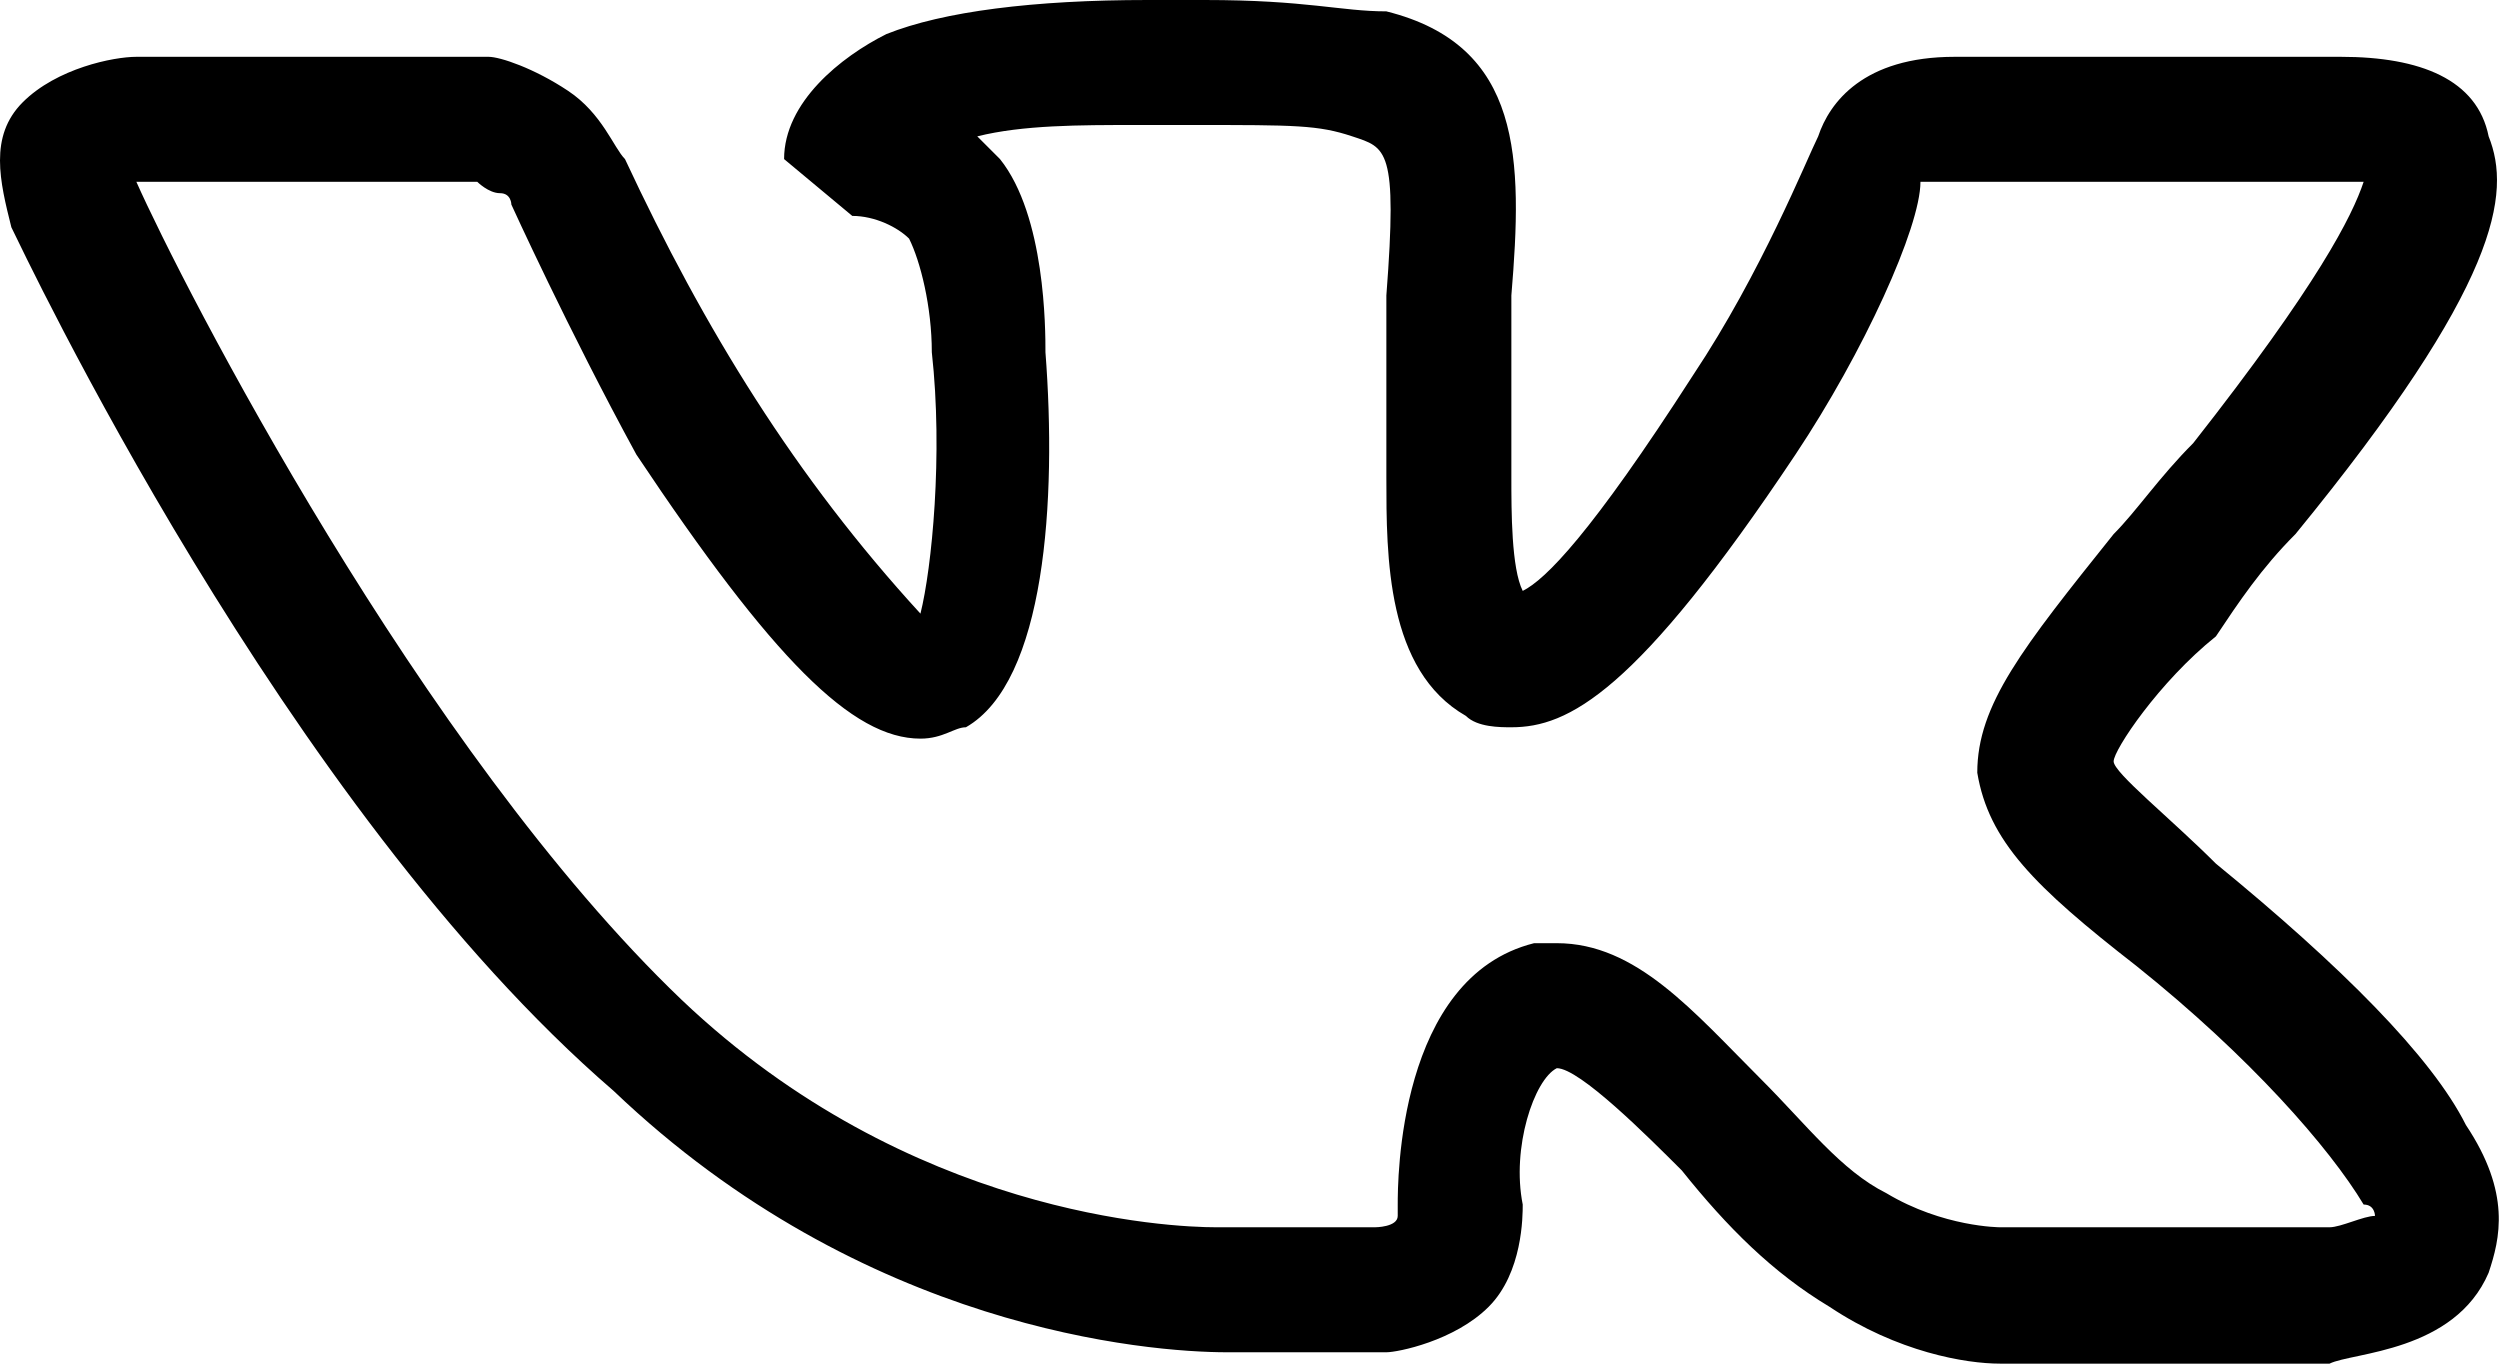
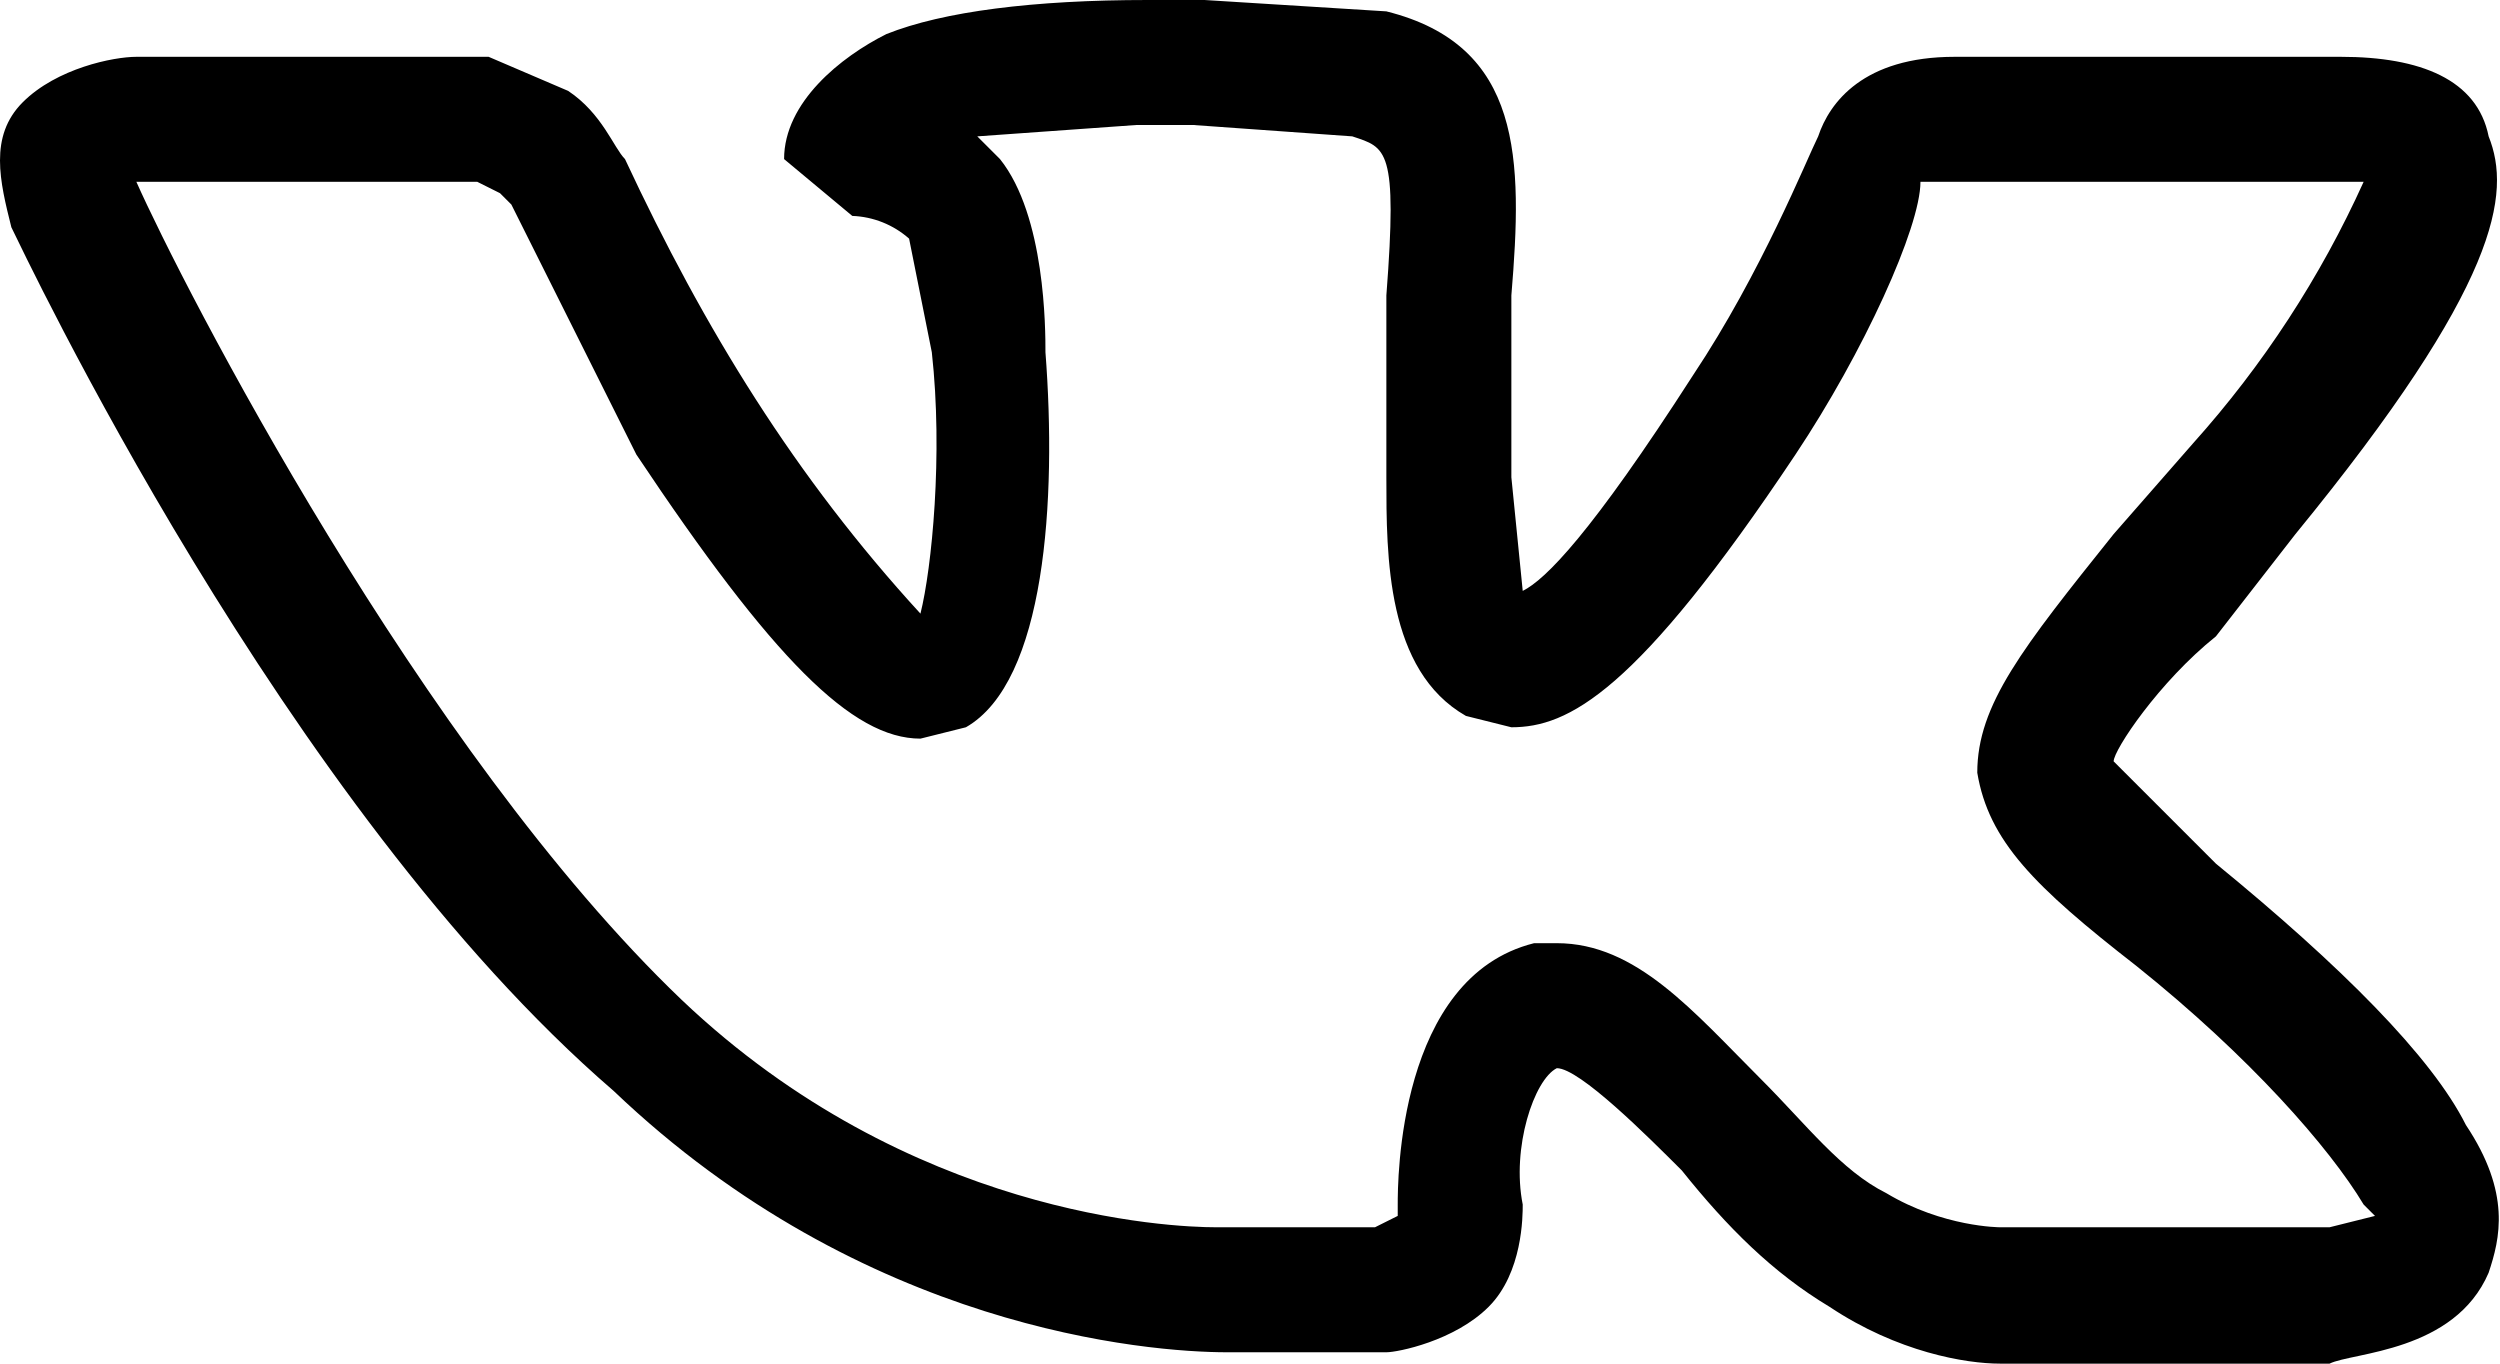
- <svg xmlns="http://www.w3.org/2000/svg" style="enable-background:new 0 0 22 12" viewBox="0 0 22 12">
-   <path d="M17.6 12c-.3 0-.9-.1-1.5-.5-.5-.3-.9-.7-1.3-1.2-.3-.3-.9-.9-1.1-.9-.2.1-.4.7-.3 1.2 0 .1 0 .6-.3.9-.3.3-.8.4-.9.4h-1.4c-.7 0-3.2-.2-5.4-2.3C2.5 7.1.2 2.2.1 2 0 1.6-.1 1.2.2.9s.8-.4 1-.4h3.1c.1 0 .4.1.7.3.3.2.4.5.5.6.7 1.5 1.5 2.8 2.6 4 .1-.4.2-1.4.1-2.3 0-.4-.1-.8-.2-1-.1-.1-.3-.2-.5-.2l-.6-.5c0-.5.5-.9.9-1.1.5-.2 1.3-.3 2.3-.3h.5c.9 0 1.2.1 1.6.1 1.2.3 1.2 1.3 1.1 2.5v1.6c0 .3 0 .8.1 1 .2-.1.6-.5 1.5-1.9.6-.9 1-1.9 1.1-2.1.1-.3.4-.7 1.2-.7h3.4c.7 0 1.2.2 1.3.7.2.5.1 1.3-1.7 3.5-.3.3-.5.6-.7.9-.5.4-.9 1-.9 1.1s.5.5.9.9c1.1.9 1.9 1.7 2.2 2.3.4.6.3 1 .2 1.3-.3.7-1.2.7-1.4.8h-2.8-.1zm-3.9-3.7c.7 0 1.2.6 1.8 1.2.4.4.7.8 1.1 1 .5.3 1 .3 1 .3h2.9c.1 0 .3-.1.4-.1 0 0 0-.1-.1-.1-.3-.5-1-1.3-2-2.1-.9-.7-1.3-1.1-1.4-1.7 0-.6.4-1.1 1.2-2.1.2-.2.4-.5.7-.8 1.1-1.4 1.4-2 1.5-2.3h-3.9c0 .4-.5 1.5-1.1 2.4-1.4 2.1-2 2.4-2.5 2.4-.1 0-.3 0-.4-.1-.7-.4-.7-1.4-.7-2.1V2.6c.1-1.3 0-1.3-.3-1.4-.3-.1-.5-.1-1.4-.1H10c-.5 0-1 0-1.4.1l.2.2c.4.5.4 1.5.4 1.7.1 1.3 0 2.9-.7 3.3-.1 0-.2.1-.4.1-.6 0-1.3-.7-2.5-2.5C5 2.9 4.5 1.8 4.5 1.8s0-.1-.1-.1-.2-.1-.2-.1h-3c.4.9 2.5 5 4.8 7.2 2 1.9 4.3 2 4.7 2h1.4s.2 0 .2-.1v-.1c0-.2 0-2 1.2-2.3h.2z" />
+ <svg xmlns="http://www.w3.org/2000/svg" viewBox="0 0 22 12">
+   <path d="M17.6 12c-.3 0-.9-.1-1.5-.5-.5-.3-.9-.7-1.3-1.2-.3-.3-.9-.9-1.1-.9-.2.1-.4.7-.3 1.2 0 .1 0 .6-.3.9-.3.3-.8.4-.9.4h-1.4c-.7 0-3.2-.2-5.4-2.3C2.5 7.1.2 2.2.1 2 0 1.6-.1 1.2.2.9s.8-.4 1-.4h3.1l.7.3c.3.2.4.5.5.6.7 1.5 1.5 2.8 2.6 4 .1-.4.2-1.4.1-2.3l-.2-1a.8.8 0 00-.5-.2l-.6-.5c0-.5.5-.9.9-1.1.5-.2 1.3-.3 2.3-.3h.5l1.6.1c1.2.3 1.2 1.3 1.1 2.5v1.6l.1 1c.2-.1.6-.5 1.5-1.9.6-.9 1-1.9 1.1-2.1.1-.3.4-.7 1.2-.7h3.4c.7 0 1.2.2 1.3.7.2.5.1 1.3-1.7 3.5l-.7.9c-.5.4-.9 1-.9 1.1l.9.9c1.1.9 1.9 1.7 2.2 2.3.4.6.3 1 .2 1.3-.3.7-1.2.7-1.4.8h-2.9zm-3.9-3.7c.7 0 1.2.6 1.8 1.2.4.4.7.8 1.1 1 .5.3 1 .3 1 .3h2.9l.4-.1-.1-.1c-.3-.5-1-1.3-2-2.1-.9-.7-1.3-1.1-1.4-1.7 0-.6.4-1.1 1.2-2.1l.7-.8a9 9 0 001.5-2.3h-3.9c0 .4-.5 1.5-1.1 2.4-1.4 2.1-2 2.4-2.5 2.4l-.4-.1c-.7-.4-.7-1.4-.7-2.1V2.6c.1-1.3 0-1.3-.3-1.4l-1.4-.1H10l-1.4.1.2.2c.4.5.4 1.5.4 1.7.1 1.3 0 2.9-.7 3.3l-.4.1c-.6 0-1.3-.7-2.5-2.5L4.5 1.8l-.1-.1-.2-.1h-3c.4.9 2.5 5 4.8 7.2 2 1.9 4.3 2 4.7 2h1.4l.2-.1v-.1c0-.2 0-2 1.2-2.3h.2z" />
</svg>
